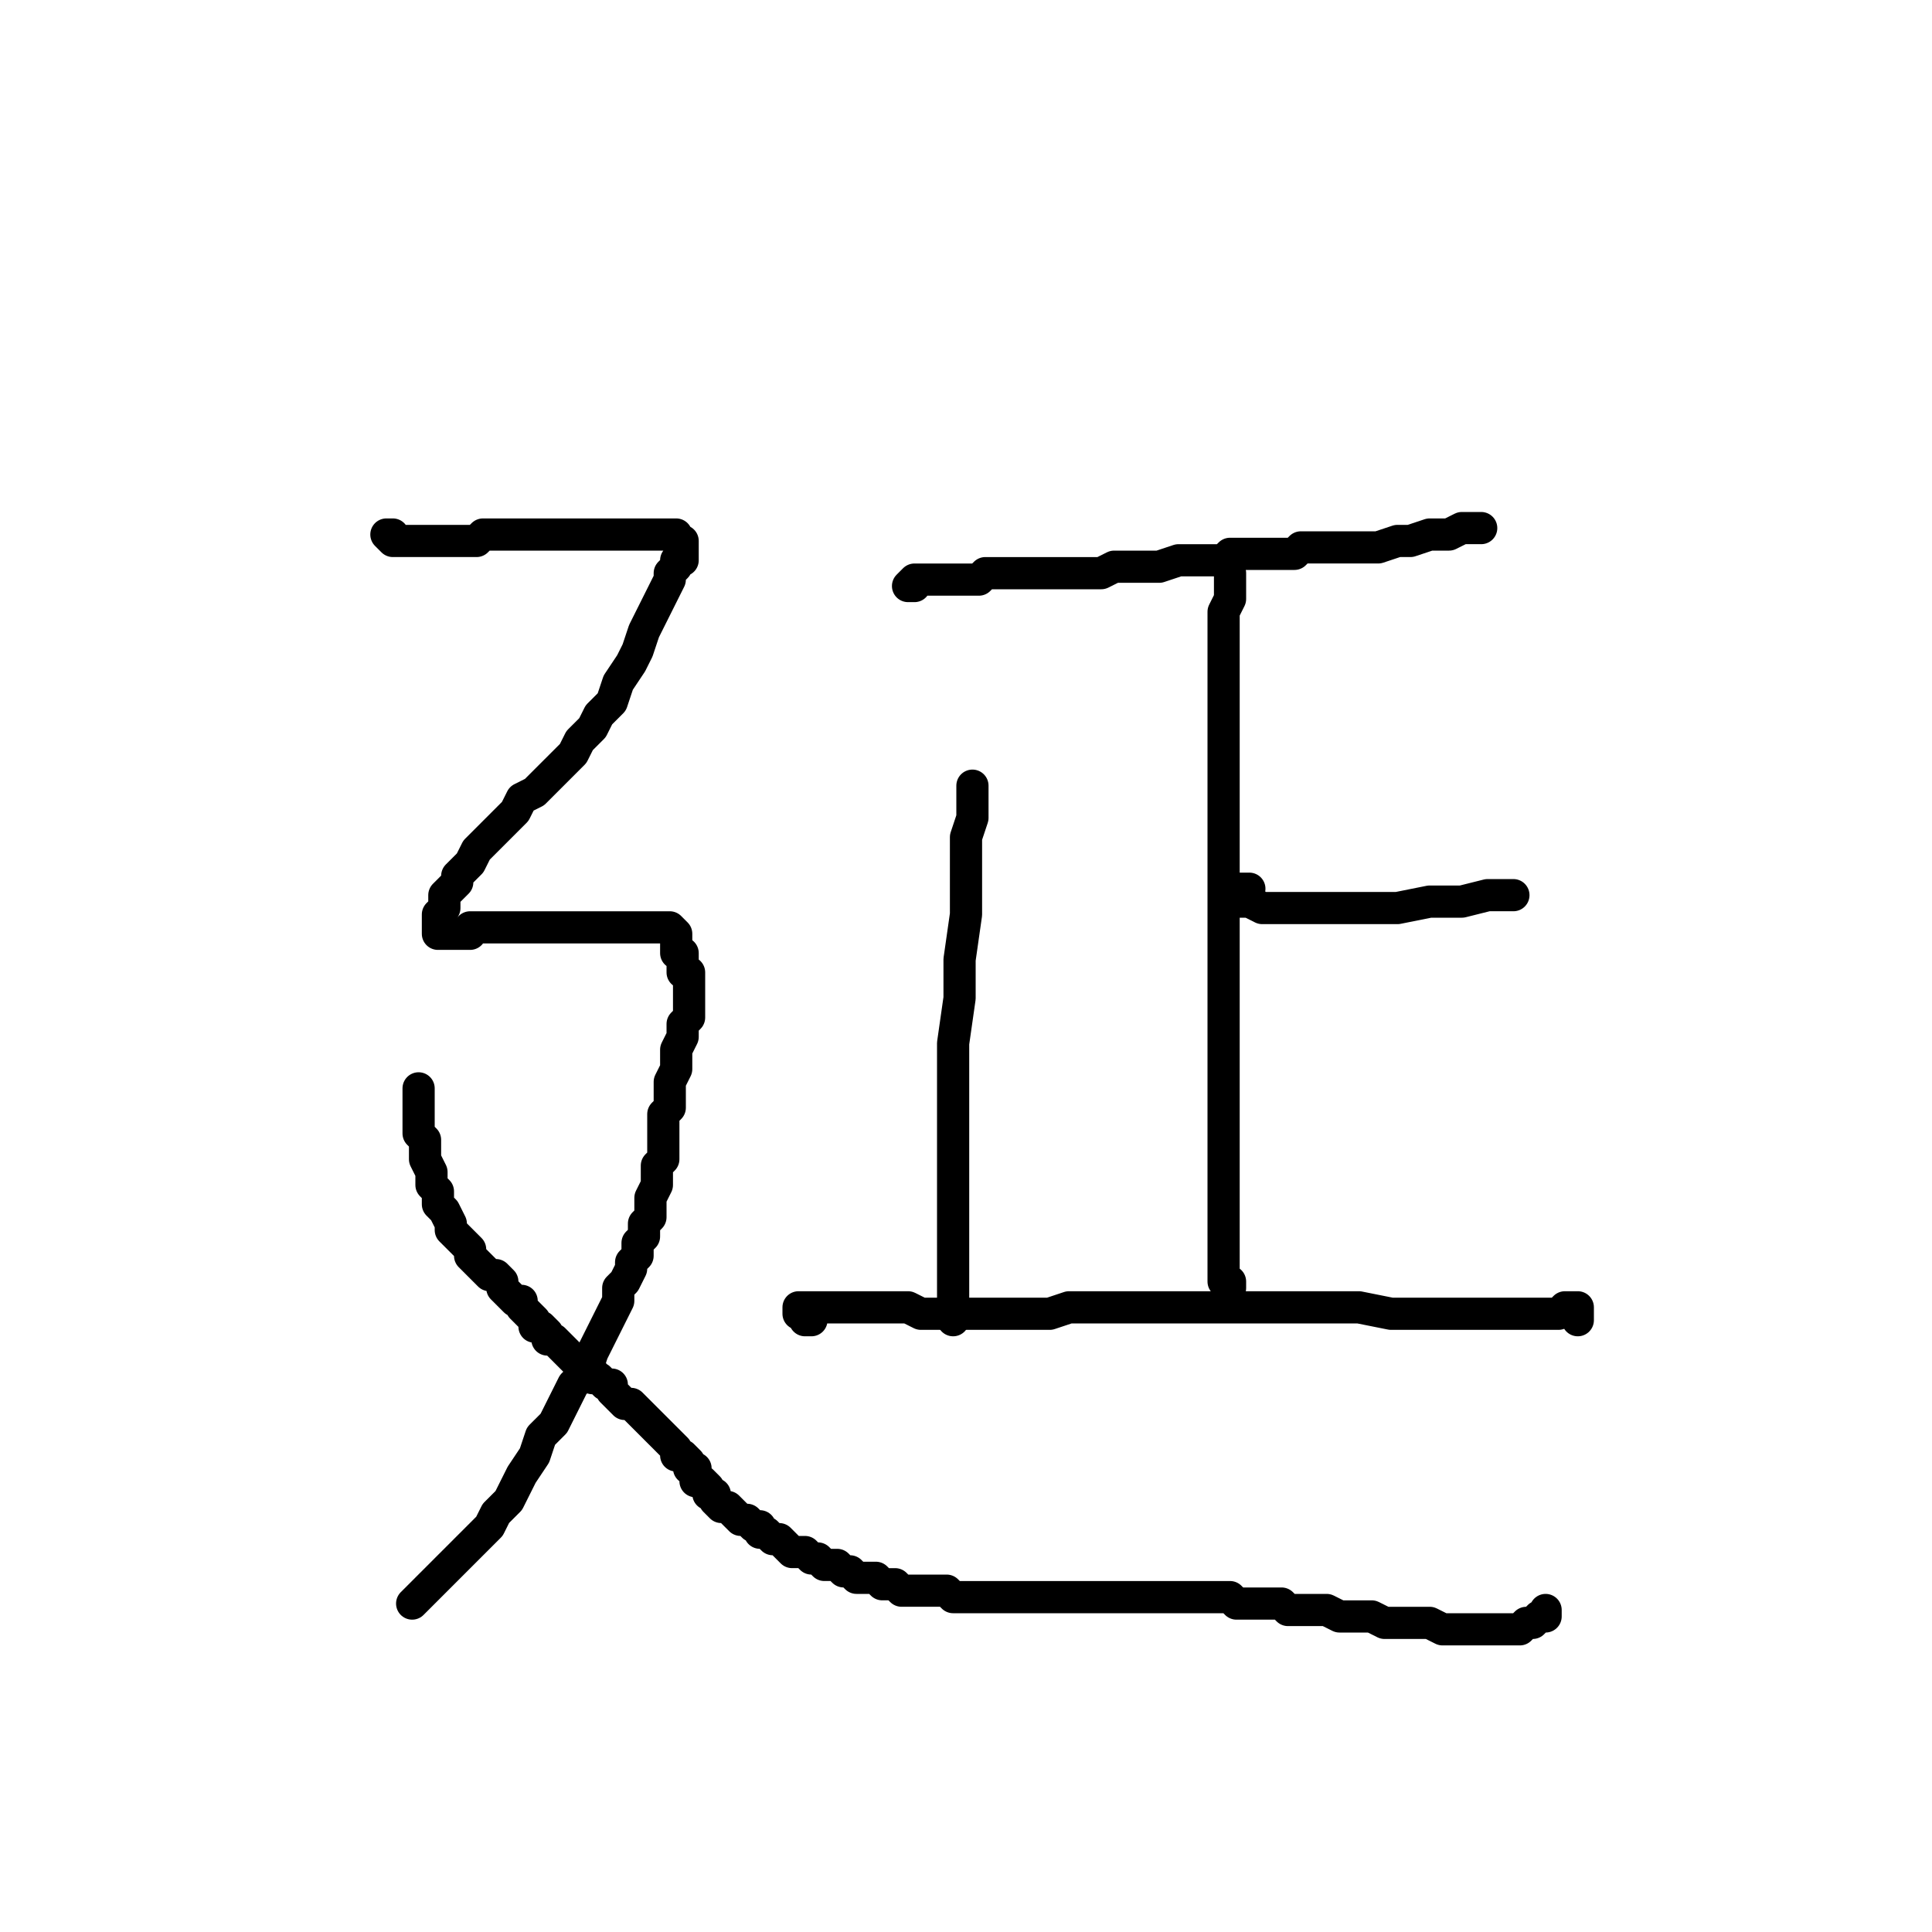
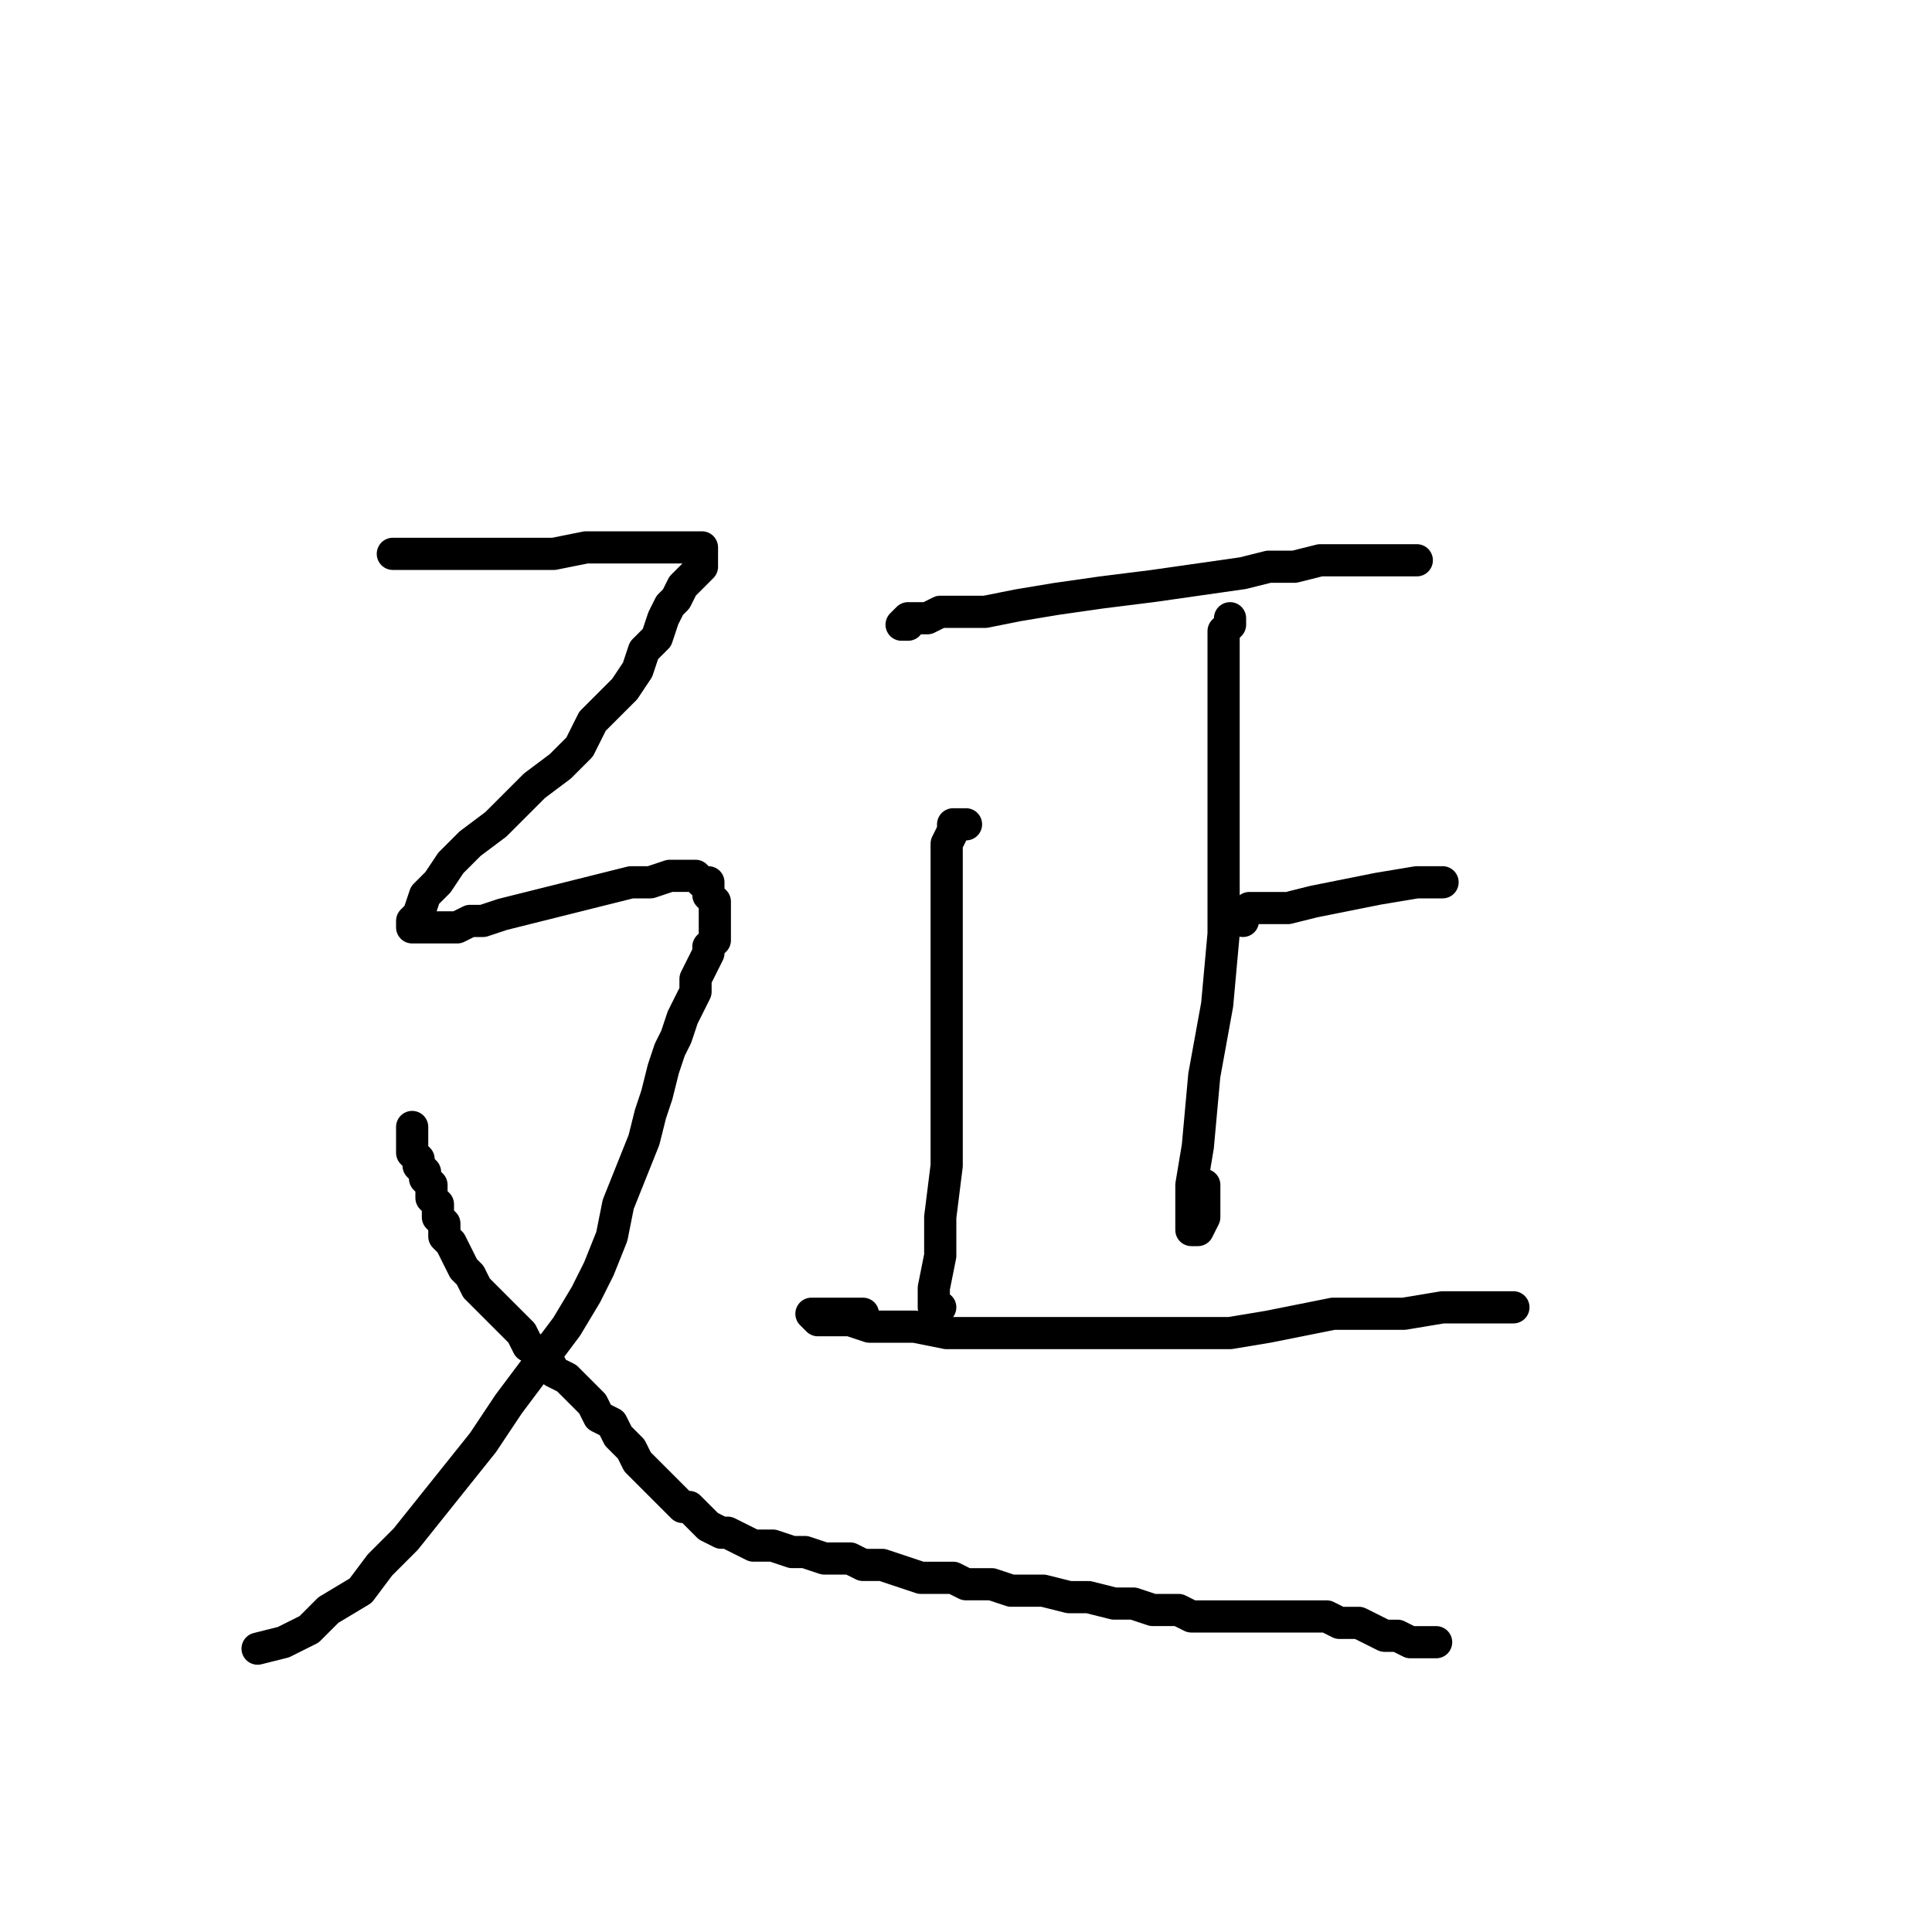
<svg xmlns="http://www.w3.org/2000/svg" width="300" height="300" viewBox="0 0 300 300">
-   <path d="M 61.0 83.0 L 61.0 83.0 L 61.0 83.0 L 61.0 83.0 L 61.0 83.0 L 61.0 83.0 L 60.0 83.0 L 60.0 83.0 L 60.0 83.0 L 60.0 83.0 L 60.0 83.0 L 60.0 83.0 L 60.0 83.0 L 60.0 83.0 L 60.0 83.0 L 60.0 83.0 L 60.0 83.0 L 60.0 83.0 L 60.0 83.0 L 60.0 83.0 L 60.0 83.0 L 61.0 84.0 L 61.0 84.0 L 62.0 84.0 L 62.0 84.0 L 63.0 84.0 L 63.0 84.0 L 64.0 84.0 L 64.0 84.0 L 65.0 84.0 L 66.0 84.0 L 66.0 84.0 L 67.0 84.0 L 67.0 84.0 L 68.0 84.0 L 69.0 84.0 L 69.0 84.0 L 70.0 84.0 L 70.0 84.0 L 71.0 84.0 L 72.0 84.0 L 72.0 84.0 L 73.0 84.0 L 74.0 84.0 L 74.0 84.0 L 75.0 83.0 L 76.0 83.0 L 77.0 83.0 L 78.0 83.0 L 79.0 83.0 L 80.0 83.0 L 81.0 83.0 L 82.0 83.0 L 83.0 83.0 L 84.0 83.0 L 86.0 83.0 L 87.0 83.0 L 88.0 83.0 L 90.0 83.0 L 91.0 83.0 L 92.0 83.0 L 94.0 83.0 L 95.0 83.0 L 96.0 83.0 L 98.0 83.0 L 99.0 83.0 L 100.0 83.0 L 101.0 83.0 L 102.0 83.0 L 103.0 83.0 L 103.0 83.0 L 104.0 83.0 L 105.0 83.0 L 105.0 83.0 L 105.0 83.0 L 105.0 84.0 L 106.0 84.0 L 106.0 84.0 L 106.0 84.0 L 106.0 84.0 L 106.0 84.0 L 106.0 85.0 L 106.0 85.0 L 106.0 85.0 L 106.0 85.0 L 106.0 85.0 L 106.0 86.0 L 106.0 86.0 L 106.0 87.0 L 105.0 87.0 L 105.0 88.0 L 104.0 89.0 L 104.0 90.0 L 103.0 92.0 L 102.0 94.0 L 101.0 96.0 L 100.0 98.0 L 99.0 101.0 L 98.0 103.0 L 96.0 106.0 L 95.0 109.0 L 93.0 111.0 L 92.0 113.0 L 90.0 115.0 L 89.0 117.0 L 87.0 119.0 L 85.0 121.0 L 83.0 123.0 L 81.0 124.0 L 80.0 126.0 L 78.0 128.0 L 77.0 129.0 L 75.0 131.0 L 74.0 132.0 L 73.0 134.0 L 72.0 135.0 L 71.0 136.0 L 71.0 137.0 L 70.0 138.0 L 69.0 139.0 L 69.0 140.0 L 69.0 141.0 L 68.0 142.0 L 68.0 142.0 L 68.0 143.0 L 68.0 144.0 L 68.0 144.0 L 68.0 144.0 L 68.0 145.0 L 68.0 145.0 L 68.0 145.0 L 68.0 145.0 L 68.0 145.0 L 68.0 145.0 L 68.0 145.0 L 68.0 145.0 L 68.0 145.0 L 69.0 145.0 L 69.0 145.0 L 70.0 145.0 L 70.0 145.0 L 71.0 145.0 L 72.0 145.0 L 73.0 145.0 L 73.0 144.0 L 74.0 144.0 L 76.0 144.0 L 77.0 144.0 L 78.0 144.0 L 80.0 144.0 L 81.0 144.0 L 83.0 144.0 L 85.0 144.0 L 87.0 144.0 L 89.0 144.0 L 91.0 144.0 L 92.0 144.0 L 94.0 144.0 L 96.0 144.0 L 97.0 144.0 L 98.0 144.0 L 100.0 144.0 L 101.0 144.0 L 101.0 144.0 L 102.0 144.0 L 103.0 144.0 L 103.0 144.0 L 104.0 144.0 L 104.0 144.0 L 104.0 144.0 L 105.0 145.0 L 105.0 145.0 L 105.0 145.0 L 105.0 145.0 L 105.0 146.0 L 105.0 146.0 L 105.0 146.0 L 105.0 146.0 L 105.0 147.0 L 105.0 147.0 L 105.0 147.0 L 105.0 148.0 L 105.0 148.0 L 105.0 148.0 L 106.0 148.0 L 106.0 148.0 L 106.0 149.0 L 106.0 149.0 L 106.0 149.0 L 106.0 149.0 L 106.0 150.0 L 106.0 150.0 L 106.0 150.0 L 106.0 150.0 L 106.0 150.0 L 106.0 151.0 L 106.0 151.0 L 106.0 151.0 L 106.0 151.0 L 107.0 151.0 L 107.0 152.0 L 107.0 152.0 L 107.0 152.0 L 107.0 152.0 L 107.0 152.0 L 107.0 153.0 L 107.0 153.0 L 107.0 153.0 L 107.0 153.0 L 107.0 154.0 L 107.0 154.0 L 107.0 154.0 L 107.0 155.0 L 107.0 155.0 L 107.0 156.0 L 107.0 157.0 L 107.0 158.0 L 106.0 159.0 L 106.0 161.0 L 105.0 163.0 L 105.0 165.0 L 105.0 166.0 L 104.0 168.0 L 104.0 170.0 L 104.0 172.0 L 103.0 173.0 L 103.0 175.0 L 103.0 177.0 L 103.0 178.0 L 103.0 180.0 L 102.0 181.0 L 102.0 183.0 L 102.0 184.0 L 101.0 186.0 L 101.0 187.0 L 101.0 189.0 L 100.0 190.0 L 100.0 192.0 L 99.0 193.0 L 99.0 195.0 L 98.0 196.0 L 98.0 197.0 L 97.0 199.0 L 96.0 200.0 L 96.0 202.0 L 95.0 204.0 L 94.0 206.0 L 93.0 208.0 L 92.0 210.0 L 91.0 213.0 L 89.0 215.0 L 88.0 217.0 L 87.0 219.0 L 86.0 221.0 L 84.0 223.0 L 83.0 226.0 L 81.0 229.0 L 80.0 231.0 L 79.0 233.0 L 77.0 235.0 L 76.0 237.0 L 74.0 239.0 L 73.0 240.0 L 71.0 242.0 L 70.0 243.0 L 68.0 245.0 L 67.0 246.0 L 65.0 248.0 L 64.0 249.0 L 64.0 249.0 " stroke="black" fill="none" stroke-width="5.0" stroke-linecap="round" stroke-linejoin="round" />
-   <path d="M 65.0 169.0 L 65.0 169.0 L 65.0 169.0 L 65.0 170.0 L 65.0 170.0 L 65.0 171.0 L 65.0 171.0 L 65.0 172.0 L 65.0 172.0 L 65.0 173.0 L 65.0 174.0 L 65.0 175.0 L 65.0 176.0 L 66.0 177.0 L 66.0 179.0 L 66.0 180.0 L 67.0 182.0 L 67.0 184.0 L 68.0 185.0 L 68.0 187.0 L 69.0 188.0 L 70.0 190.0 L 70.0 191.0 L 71.0 192.0 L 72.0 193.0 L 73.0 194.0 L 73.0 195.0 L 74.0 196.0 L 75.0 197.0 L 76.0 198.0 L 77.0 198.0 L 78.0 199.0 L 78.0 200.0 L 79.0 201.0 L 80.0 202.0 L 81.0 202.0 L 81.0 203.0 L 82.0 204.0 L 83.0 205.0 L 83.0 206.0 L 84.0 206.0 L 85.0 207.0 L 85.0 208.0 L 86.0 208.0 L 87.0 209.0 L 87.0 209.0 L 88.0 210.0 L 89.0 211.0 L 89.0 211.0 L 90.0 212.0 L 91.0 212.0 L 92.0 213.0 L 92.0 214.0 L 93.0 214.0 L 94.0 215.0 L 95.0 215.0 L 95.0 216.0 L 96.0 217.0 L 97.0 218.0 L 98.0 218.0 L 99.0 219.0 L 100.0 220.0 L 101.0 221.0 L 101.0 221.0 L 102.0 222.0 L 103.0 223.0 L 103.0 223.0 L 104.0 224.0 L 105.0 225.0 L 105.0 226.0 L 106.0 226.0 L 107.0 227.0 L 107.0 228.0 L 108.0 228.0 L 108.0 229.0 L 108.0 230.0 L 109.0 230.0 L 110.0 231.0 L 110.0 231.0 L 110.0 232.0 L 111.0 232.0 L 111.0 233.0 L 112.0 234.0 L 112.0 234.0 L 113.0 234.0 L 114.0 235.0 L 114.0 235.0 L 115.0 236.0 L 116.0 236.0 L 116.0 236.0 L 117.0 237.0 L 118.0 237.0 L 118.0 238.0 L 119.0 238.0 L 120.0 239.0 L 121.0 239.0 L 122.0 240.0 L 123.0 241.0 L 125.0 241.0 L 126.0 242.0 L 127.0 242.0 L 128.0 243.0 L 129.0 243.0 L 130.0 243.0 L 131.0 244.0 L 132.0 244.0 L 133.0 245.0 L 134.0 245.0 L 135.0 245.0 L 136.0 245.0 L 137.0 246.0 L 138.0 246.0 L 139.0 246.0 L 139.0 246.0 L 140.0 247.0 L 141.0 247.0 L 142.0 247.0 L 142.0 247.0 L 143.0 247.0 L 144.0 247.0 L 144.0 247.0 L 145.0 247.0 L 146.0 247.0 L 146.0 247.0 L 147.0 247.0 L 148.0 248.0 L 148.0 248.0 L 149.0 248.0 L 150.0 248.0 L 150.0 248.0 L 151.0 248.0 L 151.0 248.0 L 152.0 248.0 L 153.0 248.0 L 153.0 248.0 L 154.0 248.0 L 155.0 248.0 L 155.0 248.0 L 156.0 248.0 L 157.0 248.0 L 158.0 248.0 L 159.0 248.0 L 160.0 248.0 L 161.0 248.0 L 162.0 248.0 L 163.0 248.0 L 164.0 248.0 L 166.0 248.0 L 167.0 248.0 L 168.0 248.0 L 170.0 248.0 L 172.0 248.0 L 173.0 248.0 L 175.0 248.0 L 177.0 248.0 L 178.0 248.0 L 180.0 248.0 L 182.0 248.0 L 183.0 248.0 L 184.0 248.0 L 186.0 248.0 L 187.0 248.0 L 188.0 248.0 L 190.0 248.0 L 191.0 248.0 L 192.0 249.0 L 193.0 249.0 L 194.0 249.0 L 195.0 249.0 L 196.0 249.0 L 197.0 249.0 L 198.0 249.0 L 199.0 249.0 L 200.0 250.0 L 201.0 250.0 L 202.0 250.0 L 203.0 250.0 L 205.0 250.0 L 206.0 250.0 L 208.0 251.0 L 210.0 251.0 L 212.0 251.0 L 213.0 251.0 L 215.0 252.0 L 218.0 252.0 L 220.0 252.0 L 222.0 252.0 L 224.0 253.0 L 226.0 253.0 L 228.0 253.0 L 231.0 253.0 L 232.0 253.0 L 234.0 253.0 L 236.0 253.0 L 237.0 252.0 L 238.0 252.0 L 239.0 251.0 L 240.0 251.0 L 240.0 250.0 L 240.0 250.0 " stroke="black" fill="none" stroke-width="5.0" stroke-linecap="round" stroke-linejoin="round" />
-   <path d="M 142.0 91.0 L 142.0 91.0 L 142.0 91.0 L 142.0 91.0 L 141.0 91.0 L 141.0 91.0 L 141.0 91.0 L 141.0 91.0 L 141.0 91.0 L 141.0 91.0 L 141.0 91.0 L 141.0 91.0 L 141.0 91.0 L 142.0 90.0 L 143.0 90.0 L 144.0 90.0 L 144.0 90.0 L 145.0 90.0 L 146.0 90.0 L 147.0 90.0 L 148.0 90.0 L 149.0 90.0 L 151.0 90.0 L 152.0 90.0 L 153.0 89.0 L 154.0 89.0 L 156.0 89.0 L 157.0 89.0 L 159.0 89.0 L 161.0 89.0 L 163.0 89.0 L 164.0 89.0 L 166.0 89.0 L 169.0 89.0 L 171.0 89.0 L 173.0 88.0 L 175.0 88.0 L 178.0 88.0 L 180.0 88.0 L 183.0 87.0 L 185.0 87.0 L 188.0 87.0 L 190.0 87.0 L 191.0 86.0 L 193.0 86.0 L 195.0 86.0 L 196.0 86.0 L 198.0 86.0 L 199.0 86.0 L 201.0 86.0 L 202.0 85.0 L 204.0 85.0 L 206.0 85.0 L 209.0 85.0 L 211.0 85.0 L 214.0 85.0 L 217.0 84.0 L 219.0 84.0 L 222.0 83.0 L 225.0 83.0 L 227.0 82.0 L 230.0 82.0 " stroke="black" fill="none" stroke-width="5.0" stroke-linecap="round" stroke-linejoin="round" />
-   <path d="M 191.0 89.0 L 191.0 89.0 L 191.0 90.0 L 191.0 91.0 L 191.0 92.0 L 191.0 93.0 L 190.0 95.0 L 190.0 98.0 L 190.0 101.0 L 190.0 105.0 L 190.0 110.0 L 190.0 115.0 L 190.0 120.0 L 190.0 125.0 L 190.0 132.0 L 190.0 139.0 L 190.0 147.0 L 190.0 155.0 L 190.0 162.0 L 190.0 169.0 L 190.0 176.0 L 190.0 181.0 L 190.0 187.0 L 190.0 192.0 L 190.0 195.0 L 190.0 198.0 L 190.0 199.0 L 191.0 200.0 L 191.0 200.0 L 191.0 199.0 " stroke="black" fill="none" stroke-width="5.0" stroke-linecap="round" stroke-linejoin="round" />
-   <path d="M 194.0 138.0 L 194.0 138.0 L 193.0 138.0 L 192.0 138.0 L 191.0 138.0 L 191.0 138.0 L 191.0 139.0 L 191.0 139.0 L 191.0 139.0 L 191.0 140.0 L 192.0 140.0 L 194.0 140.0 L 196.0 141.0 L 199.0 141.0 L 203.0 141.0 L 207.0 141.0 L 212.0 141.0 L 217.0 141.0 L 222.0 140.0 L 227.0 140.0 L 231.0 139.0 L 234.0 139.0 L 235.0 139.0 " stroke="black" fill="none" stroke-width="5.0" stroke-linecap="round" stroke-linejoin="round" />
-   <path d="M 151.0 122.0 L 151.0 122.0 L 151.0 122.0 L 151.0 122.0 L 151.0 122.0 L 151.0 122.0 L 151.0 122.0 L 151.0 122.0 L 151.0 122.0 L 151.0 124.0 L 151.0 127.0 L 150.0 130.0 L 150.0 136.0 L 150.0 142.0 L 149.0 149.0 L 149.0 155.0 L 148.0 162.0 L 148.0 168.0 L 148.0 173.0 L 148.0 179.0 L 148.0 184.0 L 148.0 189.0 L 148.0 193.0 L 148.0 197.0 L 148.0 200.0 L 148.0 202.0 L 148.0 204.0 L 148.0 204.0 L 148.0 205.0 " stroke="black" fill="none" stroke-width="5.0" stroke-linecap="round" stroke-linejoin="round" />
-   <path d="M 126.0 205.0 L 126.0 205.0 L 125.0 205.0 L 125.0 205.0 L 125.0 204.0 L 124.0 204.0 L 124.0 204.0 L 124.0 204.0 L 124.0 204.0 L 124.0 203.0 L 124.0 203.0 L 124.0 203.0 L 124.0 203.0 L 124.0 203.0 L 124.0 203.0 L 125.0 203.0 L 125.0 203.0 L 126.0 203.0 L 127.0 203.0 L 128.0 203.0 L 130.0 203.0 L 132.0 203.0 L 133.0 203.0 L 136.0 203.0 L 138.0 203.0 L 141.0 203.0 L 143.0 204.0 L 146.0 204.0 L 148.0 204.0 L 151.0 204.0 L 153.0 204.0 L 155.0 204.0 L 158.0 204.0 L 160.0 204.0 L 163.0 204.0 L 166.0 203.0 L 170.0 203.0 L 174.0 203.0 L 178.0 203.0 L 183.0 203.0 L 187.0 203.0 L 191.0 203.0 L 194.0 203.0 L 197.0 203.0 L 200.0 203.0 L 204.0 203.0 L 207.0 203.0 L 211.0 203.0 L 216.0 204.0 L 220.0 204.0 L 224.0 204.0 L 229.0 204.0 L 232.0 204.0 L 235.0 204.0 L 237.0 204.0 L 239.0 204.0 L 241.0 204.0 L 242.0 204.0 L 243.0 203.0 L 243.0 203.0 L 244.0 203.0 L 244.0 203.0 L 245.0 203.0 L 245.0 204.0 L 245.0 205.0 " stroke="black" fill="none" stroke-width="5.0" stroke-linecap="round" stroke-linejoin="round" />
+   <path d="M 65.0 86.0 L 65.0 86.0 L 64.0 86.0 L 63.0 86.0 L 62.0 86.0 L 61.0 86.0 L 61.0 86.0 L 61.0 86.0 L 61.0 86.0 L 61.0 86.0 L 61.0 86.0 L 62.0 86.0 L 63.0 86.0 L 65.0 86.0 L 67.0 86.0 L 70.0 86.0 L 73.0 86.0 L 77.0 86.0 L 81.0 86.0 L 86.0 86.0 L 91.0 85.0 L 96.0 85.0 L 100.0 85.0 L 104.0 85.0 L 106.0 85.0 L 108.0 85.0 L 109.0 85.0 L 109.0 85.0 L 109.0 85.0 L 109.0 86.0 L 109.0 87.0 L 109.0 88.0 L 108.0 89.0 L 107.0 90.0 L 106.0 91.0 L 105.0 93.0 L 104.0 94.0 L 103.0 96.0 L 102.0 99.0 L 100.0 101.0 L 99.0 104.0 L 97.0 107.0 L 95.0 109.0 L 92.0 112.0 L 90.0 116.0 L 87.0 119.0 L 83.0 122.0 L 80.0 125.0 L 77.0 128.0 L 73.0 131.0 L 70.0 134.0 L 68.0 137.0 L 66.0 139.0 L 65.0 142.0 L 64.0 143.0 L 64.0 144.0 L 64.0 144.0 L 64.0 144.0 L 64.0 144.0 L 64.0 144.0 L 64.0 144.0 L 65.0 144.0 L 66.0 144.0 L 66.0 144.0 L 67.0 144.0 L 68.0 144.0 L 69.0 144.0 L 71.0 144.0 L 73.0 143.0 L 75.0 143.0 L 78.0 142.0 L 82.0 141.0 L 86.0 140.0 L 90.0 139.0 L 94.0 138.0 L 98.0 137.0 L 101.0 137.0 L 104.0 136.0 L 106.0 136.0 L 108.0 136.0 L 109.0 137.0 L 110.0 137.0 L 110.0 138.0 L 110.0 139.0 L 111.0 140.0 L 111.0 140.0 L 111.0 141.0 L 111.0 141.0 L 111.0 142.0 L 111.0 143.0 L 111.0 143.0 L 111.0 144.0 L 111.0 145.0 L 111.0 146.0 L 110.0 147.0 L 110.0 148.0 L 109.0 150.0 L 108.0 152.0 L 108.0 154.0 L 107.0 156.0 L 106.0 158.0 L 105.0 161.0 L 104.0 163.0 L 103.0 166.0 L 102.0 170.0 L 101.0 173.0 L 100.0 177.0 L 98.0 182.0 L 96.0 187.0 L 95.0 192.0 L 93.0 197.0 L 91.0 201.0 L 88.0 206.0 L 85.0 210.0 L 82.0 214.0 L 79.0 218.0 L 75.0 224.0 L 71.0 229.0 L 67.0 234.0 L 63.0 239.0 L 59.0 243.0 L 56.0 247.0 L 51.0 250.0 L 48.0 253.0 L 44.0 255.0 L 40.0 256.0 " stroke="black" fill="none" stroke-width="5.0" stroke-linecap="round" stroke-linejoin="round" />
+   <path d="M 64.0 175.0 L 64.0 175.0 L 64.0 175.0 L 64.0 175.0 L 64.0 175.0 L 64.0 176.0 L 64.0 176.0 L 64.0 176.0 L 64.0 176.0 L 64.0 176.0 L 64.0 177.0 L 64.0 177.0 L 64.0 178.0 L 64.0 179.0 L 65.0 180.0 L 65.0 181.0 L 66.0 182.0 L 66.0 183.0 L 67.0 184.0 L 67.0 186.0 L 68.0 187.0 L 68.0 189.0 L 69.0 190.0 L 69.0 192.0 L 70.0 193.0 L 71.0 195.0 L 72.0 197.0 L 73.0 198.0 L 74.0 200.0 L 76.0 202.0 L 77.0 203.0 L 78.0 204.0 L 80.0 206.0 L 81.0 207.0 L 82.0 209.0 L 84.0 210.0 L 85.0 211.0 L 86.0 213.0 L 88.0 214.0 L 89.0 215.0 L 91.0 217.0 L 92.0 218.0 L 93.0 220.0 L 95.0 221.0 L 96.0 223.0 L 97.0 224.0 L 98.0 225.0 L 99.0 227.0 L 100.0 228.0 L 101.0 229.0 L 102.0 230.0 L 103.0 231.0 L 104.0 232.0 L 105.0 233.0 L 106.0 234.0 L 107.0 234.0 L 108.0 235.0 L 109.0 236.0 L 110.0 237.0 L 112.0 238.0 L 113.0 238.0 L 115.0 239.0 L 117.0 240.0 L 120.0 240.0 L 123.0 241.0 L 125.0 241.0 L 128.0 242.0 L 132.0 242.0 L 134.0 243.0 L 137.0 243.0 L 140.0 244.0 L 143.0 245.0 L 145.0 245.0 L 148.0 245.0 L 150.0 246.0 L 152.0 246.0 L 154.0 246.0 L 157.0 247.0 L 159.0 247.0 L 162.0 247.0 L 166.0 248.0 L 169.0 248.0 L 173.0 249.0 L 176.0 249.0 L 179.0 250.0 L 183.0 250.0 L 185.0 251.0 L 188.0 251.0 L 190.0 251.0 L 192.0 251.0 L 193.0 251.0 L 195.0 251.0 L 196.0 251.0 L 198.0 251.0 L 199.0 251.0 L 201.0 251.0 L 202.0 251.0 L 204.0 251.0 L 206.0 251.0 L 208.0 252.0 L 211.0 252.0 L 213.0 253.0 L 215.0 254.0 L 217.0 254.0 L 219.0 255.0 L 221.0 255.0 L 222.0 255.0 L 223.0 255.0 L 223.0 255.0 " stroke="black" fill="none" stroke-width="5.0" stroke-linecap="round" stroke-linejoin="round" />
+   <path d="M 141.0 97.0 L 141.0 97.0 L 141.0 97.0 L 140.0 97.0 L 140.0 97.0 L 140.0 97.0 L 140.0 97.0 L 140.0 97.0 L 140.0 97.0 L 141.0 96.0 L 143.0 96.0 L 144.0 96.0 L 146.0 95.0 L 148.0 95.0 L 150.0 95.0 L 153.0 95.0 L 158.0 94.0 L 164.0 93.0 L 171.0 92.0 L 179.0 91.0 L 186.0 90.0 L 193.0 89.0 L 197.0 88.0 L 201.0 88.0 L 205.0 87.0 L 209.0 87.0 L 212.0 87.0 L 216.0 87.0 L 219.0 87.0 L 220.0 87.0 " stroke="black" fill="none" stroke-width="5.0" stroke-linecap="round" stroke-linejoin="round" />
+   <path d="M 191.0 96.0 L 191.0 96.0 L 191.0 97.0 L 190.0 98.0 L 190.0 100.0 L 190.0 102.0 L 190.0 105.0 L 190.0 109.0 L 190.0 113.0 L 190.0 118.0 L 190.0 125.0 L 190.0 134.0 L 190.0 145.0 L 189.0 156.0 L 187.0 167.0 L 186.0 178.0 L 185.0 184.0 L 185.0 189.0 L 185.0 191.0 L 185.0 191.0 L 186.0 191.0 L 187.0 189.0 L 187.0 186.0 L 187.0 184.0 " stroke="black" fill="none" stroke-width="5.0" stroke-linecap="round" stroke-linejoin="round" />
+   <path d="M 193.0 143.0 L 193.0 143.0 L 193.0 142.0 L 193.0 142.0 L 192.0 142.0 L 192.0 142.0 L 192.0 142.0 L 193.0 142.0 L 194.0 141.0 L 197.0 141.0 L 200.0 141.0 L 204.0 140.0 L 209.0 139.0 L 214.0 138.0 L 220.0 137.0 L 224.0 137.0 " stroke="black" fill="none" stroke-width="5.0" stroke-linecap="round" stroke-linejoin="round" />
+   <path d="M 150.0 128.0 L 150.0 128.0 L 149.0 128.0 L 148.0 128.0 L 148.0 129.0 L 147.0 131.0 L 147.0 134.0 L 147.0 138.0 L 147.0 144.0 L 147.0 150.0 L 147.0 158.0 L 147.0 165.0 L 147.0 172.0 L 147.0 181.0 L 146.0 189.0 L 146.0 195.0 L 145.0 200.0 L 145.0 202.0 L 145.0 203.0 L 146.0 203.0 L 146.0 203.0 " stroke="black" fill="none" stroke-width="5.0" stroke-linecap="round" stroke-linejoin="round" />
+   <path d="M 134.0 204.0 L 132.0 204.0 L 130.0 204.0 L 128.0 204.0 L 127.0 204.0 L 127.0 204.0 L 126.0 204.0 L 126.0 204.0 L 126.0 204.0 L 127.0 205.0 L 128.0 205.0 L 130.0 205.0 L 132.0 205.0 L 135.0 206.0 L 138.0 206.0 L 142.0 206.0 L 147.0 207.0 L 151.0 207.0 L 157.0 207.0 L 166.0 207.0 L 174.0 207.0 L 183.0 207.0 L 191.0 207.0 L 197.0 206.0 L 202.0 205.0 L 207.0 204.0 L 212.0 204.0 L 218.0 204.0 L 224.0 203.0 L 228.0 203.0 L 231.0 203.0 L 234.0 203.0 L 235.0 203.0 L 235.0 203.0 " stroke="black" fill="none" stroke-width="5.0" stroke-linecap="round" stroke-linejoin="round" />
</svg>
